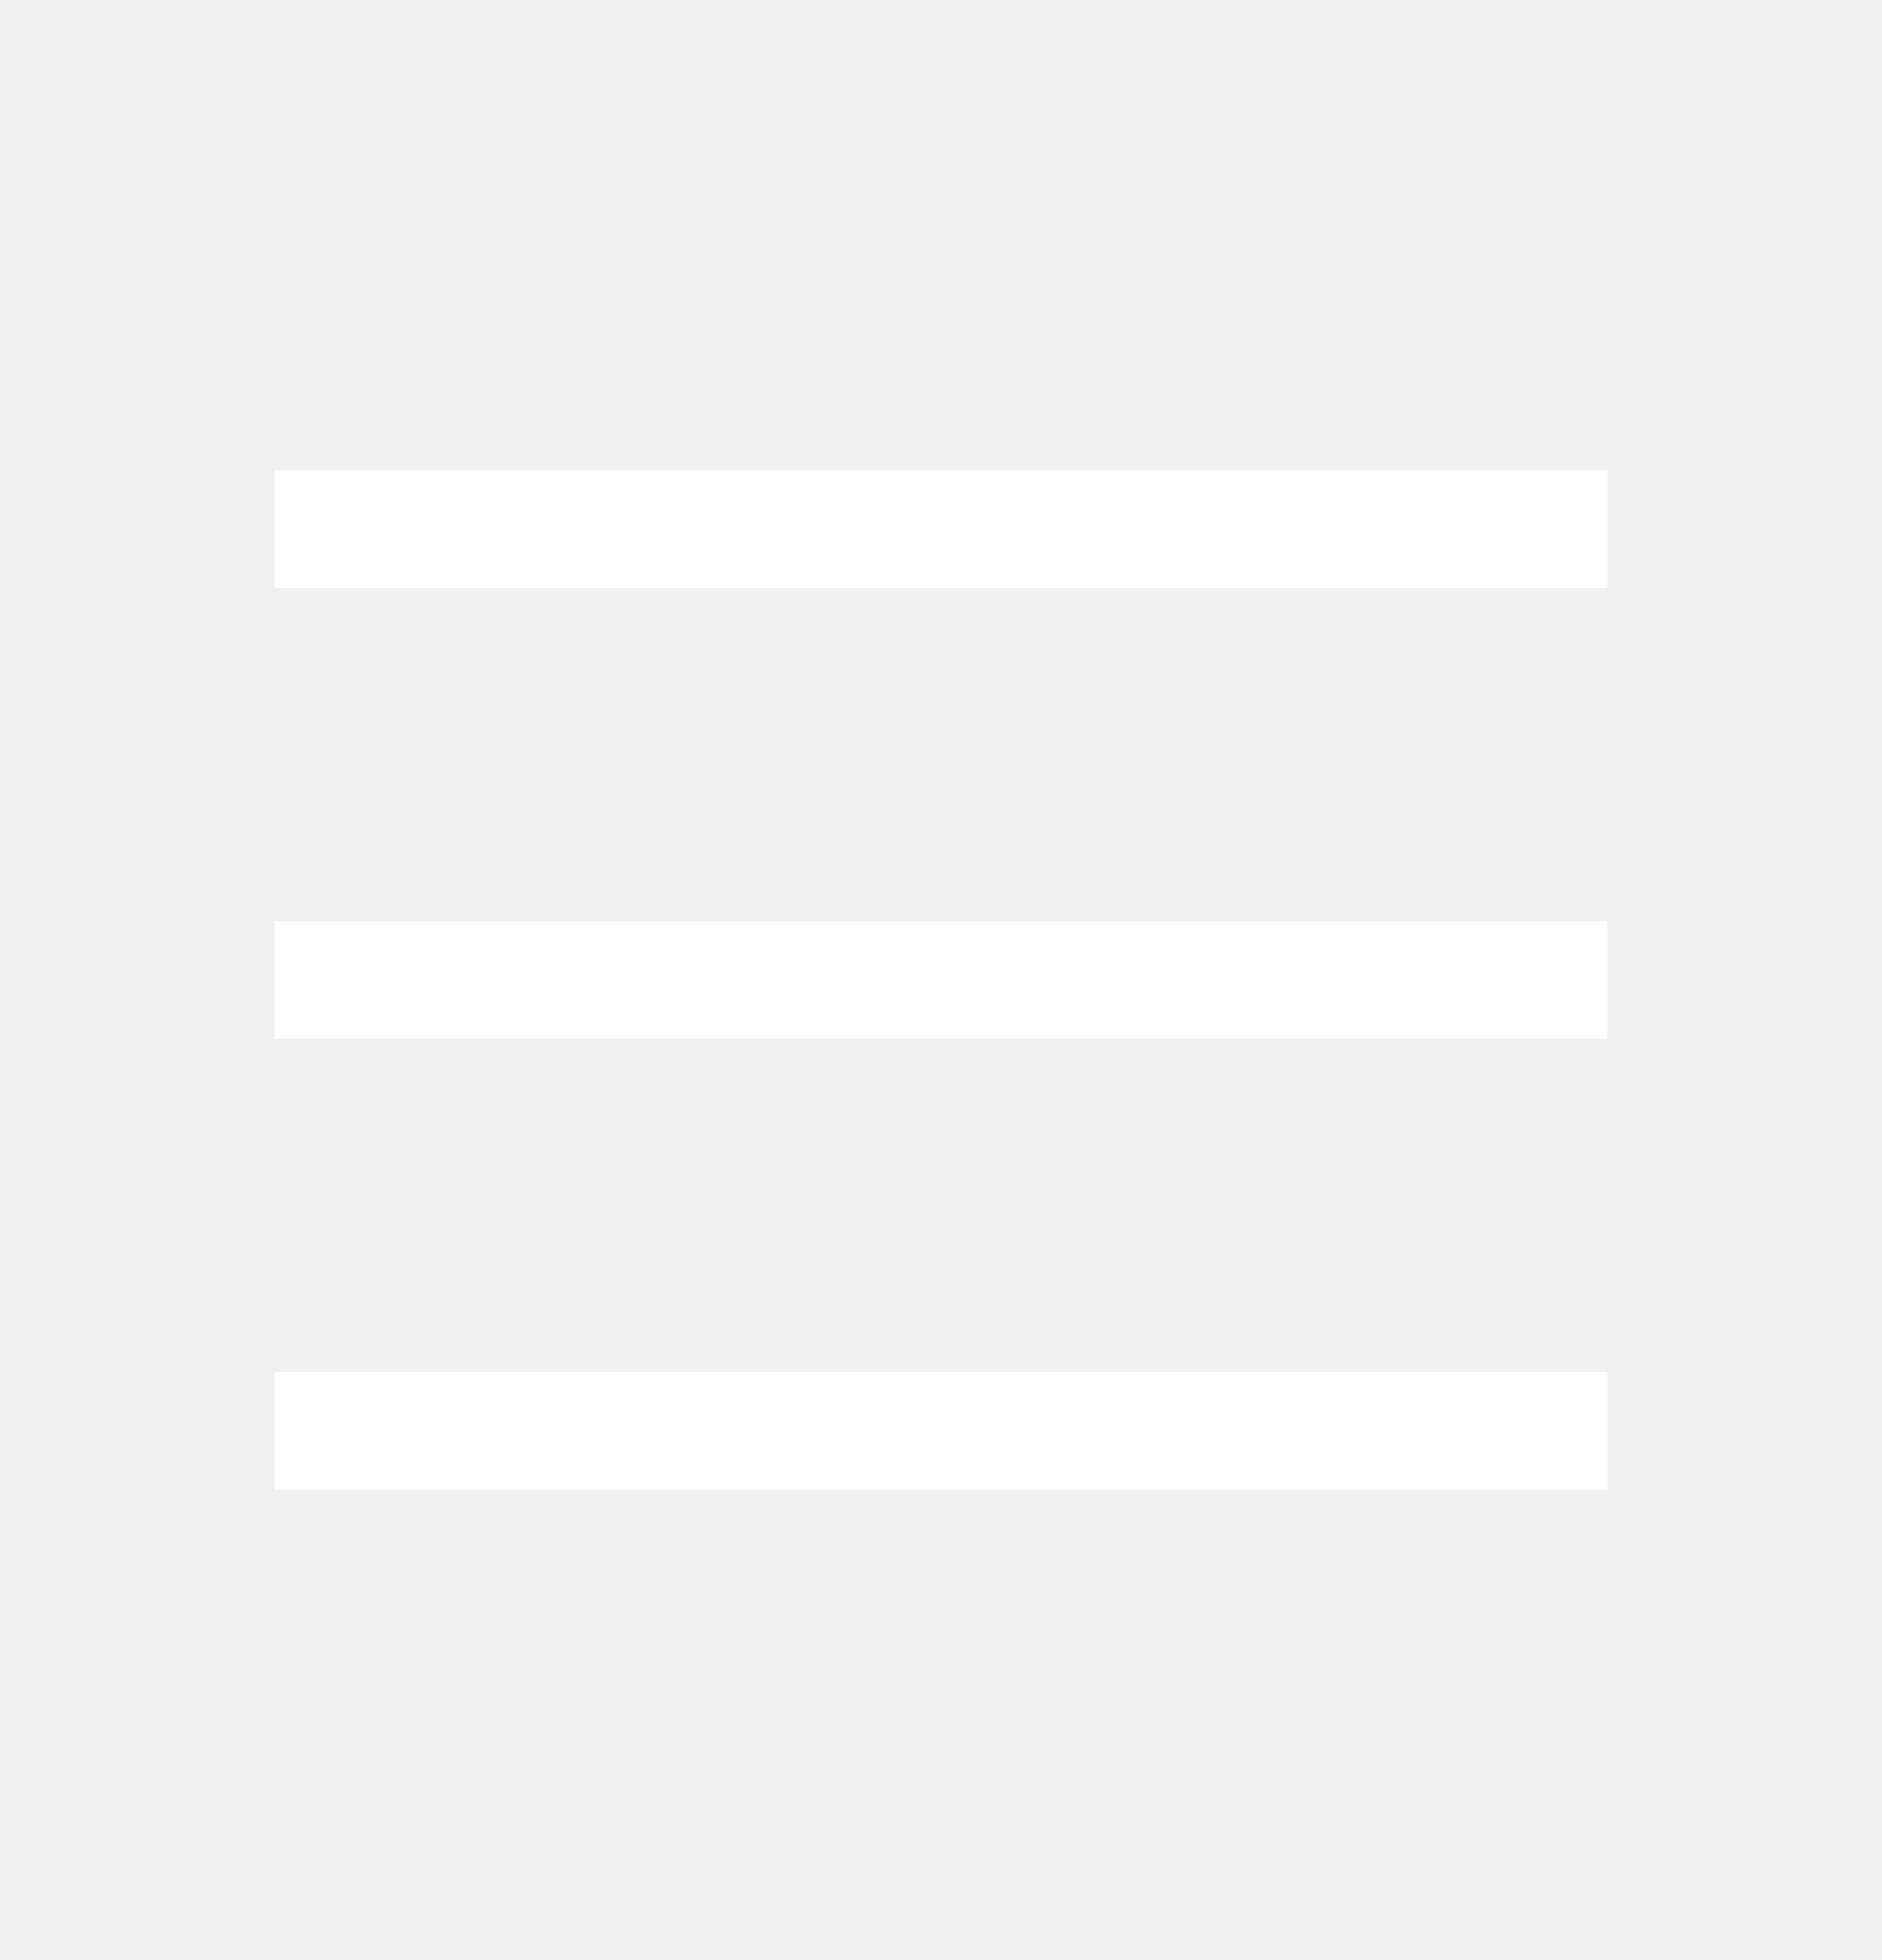
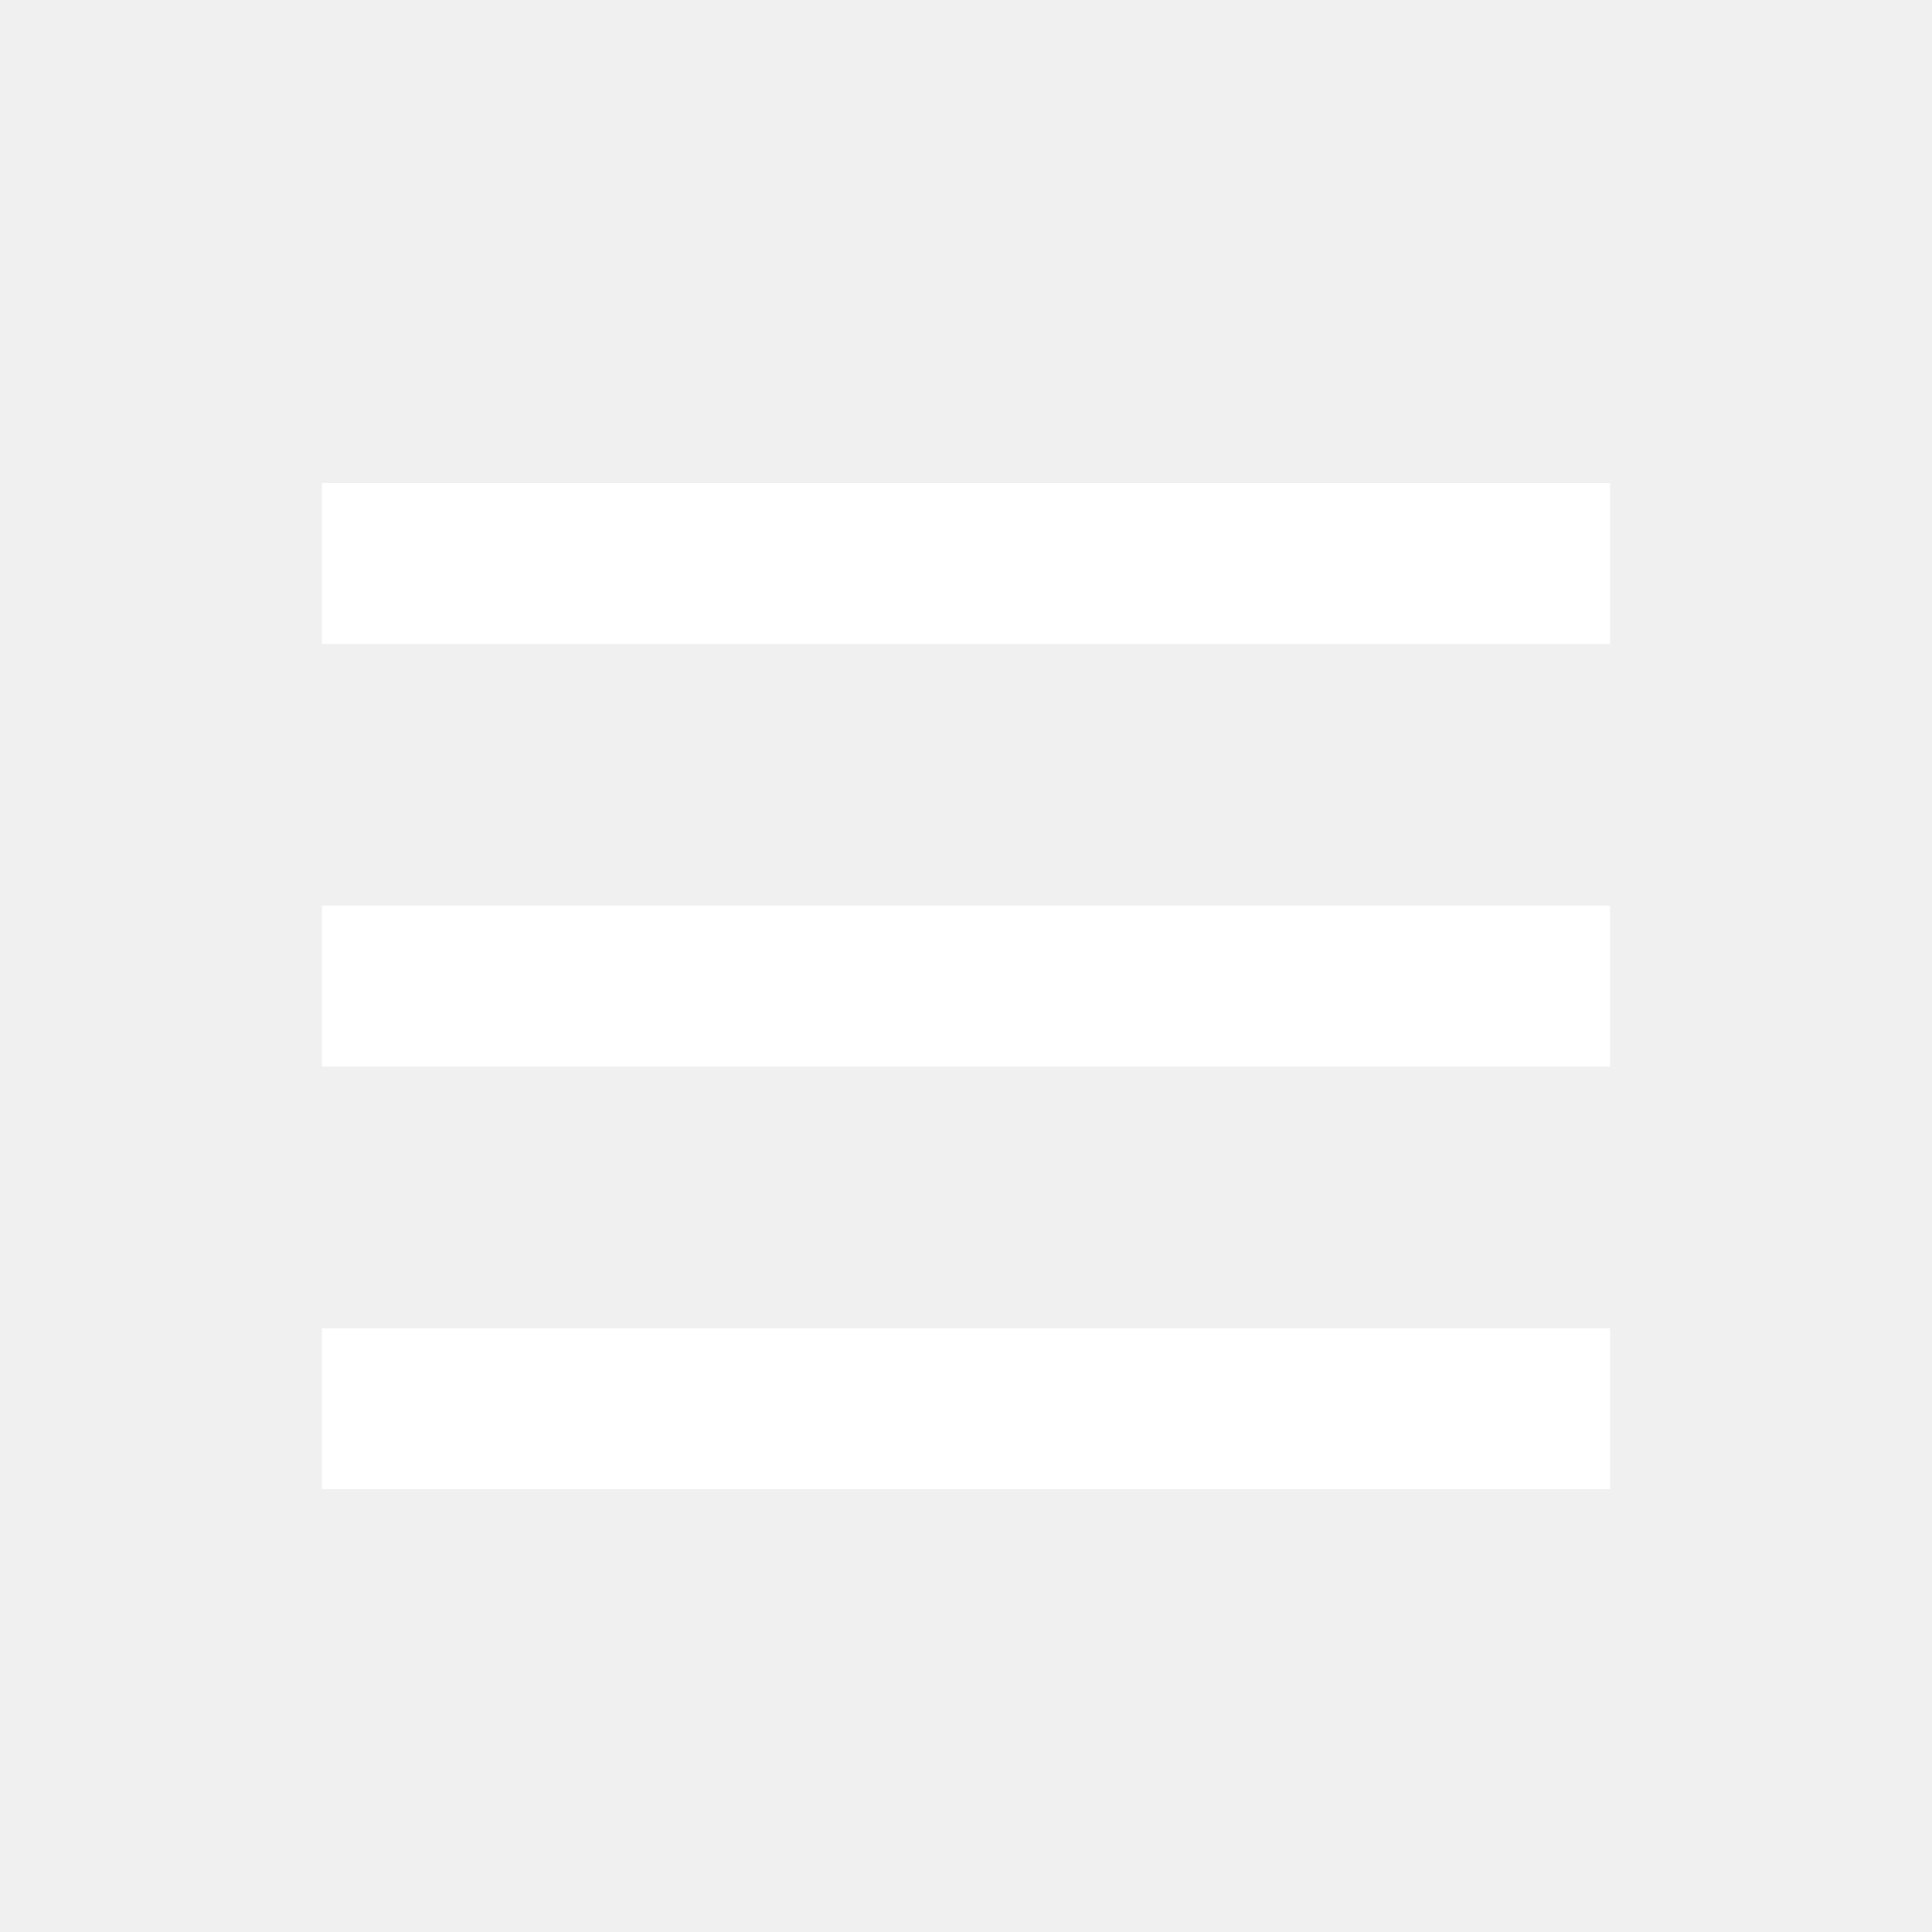
- <svg xmlns="http://www.w3.org/2000/svg" width="24" height="25" viewBox="0 0 24 25" fill="none">
-   <mask id="mask0_4128_2801" style="mask-type:alpha" maskUnits="userSpaceOnUse" x="0" y="0" width="24" height="25">
-     <rect y="0.5" width="24" height="24" fill="#D9D9D9" />
+ <svg xmlns="http://www.w3.org/2000/svg" width="24" height="24" viewBox="0 0 24 24" fill="none">
+   <mask id="mask0_4128_2801" style="mask-type:alpha" maskUnits="userSpaceOnUse" x="0" y="0" width="24" height="24">
+     <rect y="0" width="24" height="24" fill="#D9D9D9" />
  </mask>
  <g mask="url(#mask0_4128_2801)">
-     <path d="M3.5 7.5V6H20.5V7.5H3.5ZM3.5 19V17.5H20.5V19H3.5ZM3.5 13.25V11.75H20.5V13.25H3.5Z" fill="white" />
+     <path d="M4 8V6H20V8H4ZM4 18.5V16.5H20V18.5H4ZM4 13.25V11.25H20V13.25H4Z" fill="white" />
  </g>
</svg>
